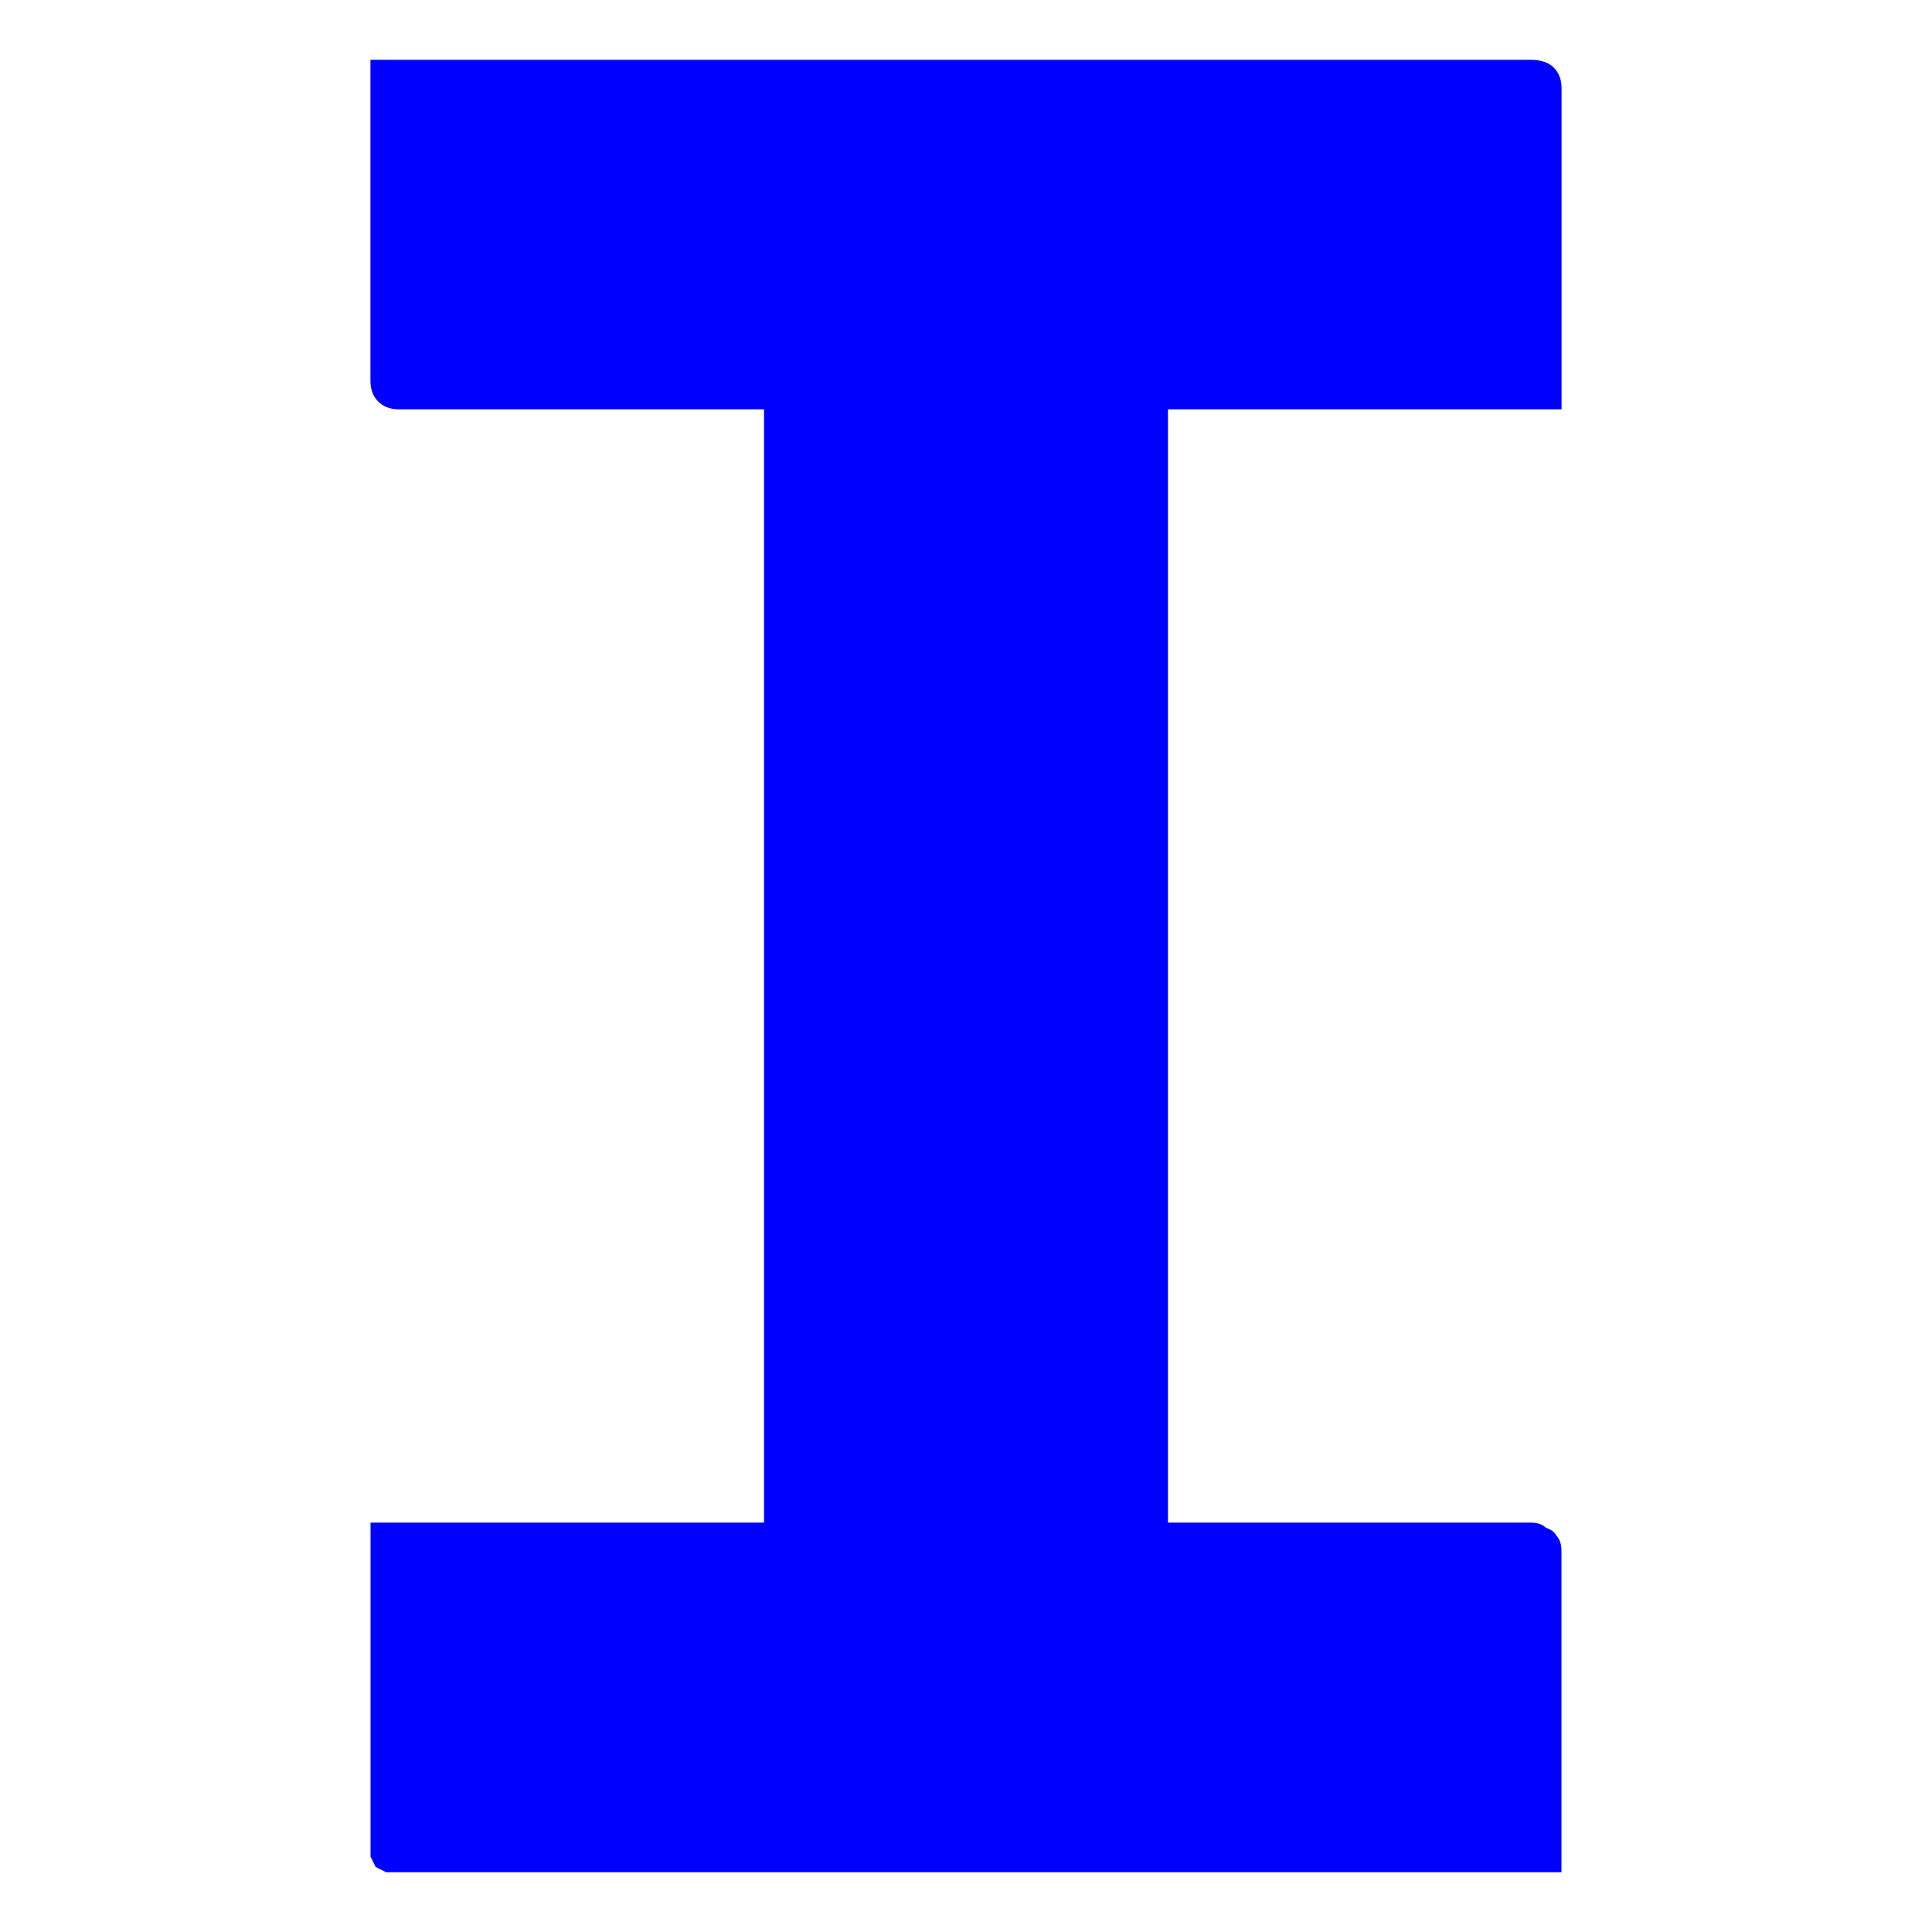
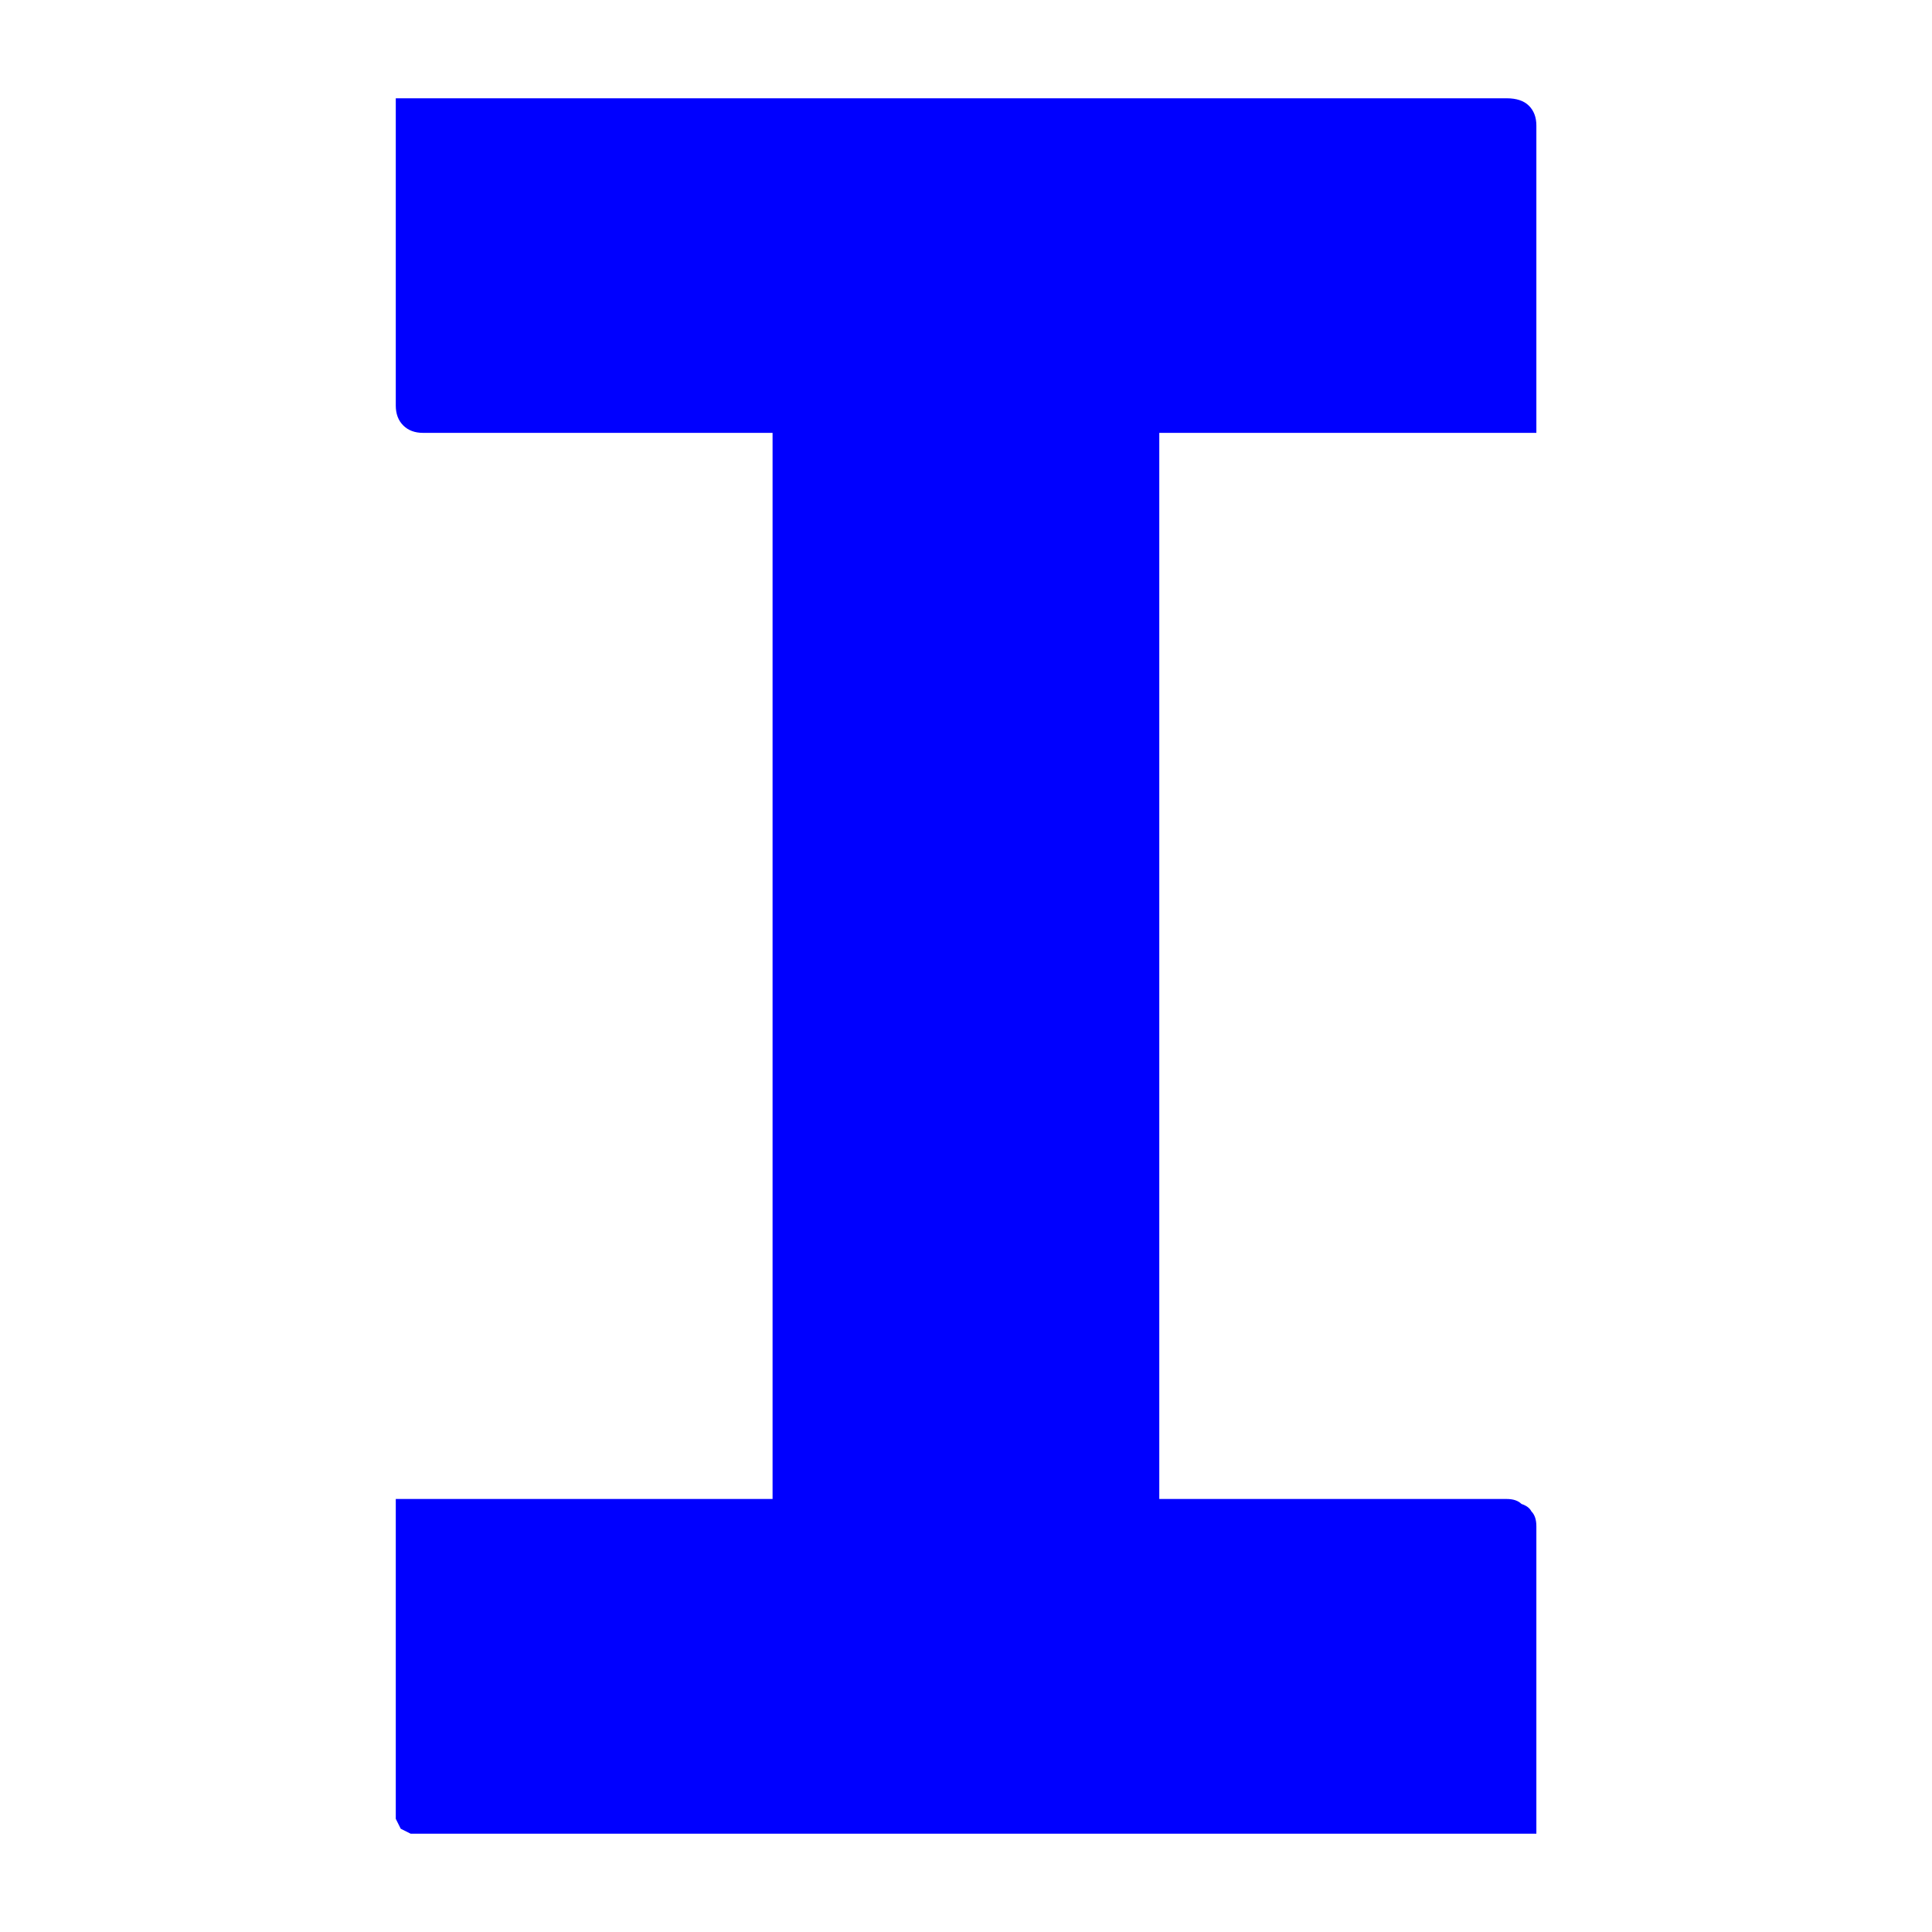
<svg xmlns="http://www.w3.org/2000/svg" width="50" height="50" viewBox="0 0 13.229 13.229" version="1.1" id="svg22">
  <defs id="defs19" />
  <g id="layer1">
-     <g id="g6712" transform="matrix(0.6205562,0,0,0.6205562,-3.22469,-1.725863)">
-       <g aria-label="I" id="text3176" style="font-weight:800;font-size:28.57px;line-height:1.25;font-family:Recursive;-inkscape-font-specification:'Recursive Ultra-Bold';letter-spacing:-1.217px;fill:#0000ff;stroke-width:0.714">
-         <path d="m 18.084,21.011 h -4.571 l 0.114,-1.314 q 0,-0.457 0,-1.057 0,-0.6 0,-1.057 0,-1.457 0,-2.914 0,-1.457 0,-2.914 0,-1.486 0,-2.943 0,-1.486 0,-2.943 h 4.571 l -0.114,1.314 q 0,0.457 0,1.057 0,0.571 0,1.057 0,1.457 0,2.943 0,1.457 0,2.943 0,1.457 0,2.914 0,1.457 0,2.914 z m 4.343,2.428 H 9.599 q -0.086,0 -0.143,0 -0.057,-0.029 -0.114,-0.057 -0.029,-0.057 -0.057,-0.114 0,-0.057 0,-0.143 0,-0.629 0,-1.2 0,-0.571 0,-1.143 0,-0.571 0,-1.2 H 22.084 q 0.114,0 0.171,0.057 0.086,0.029 0.114,0.086 0.057,0.057 0.057,0.171 0,0.629 0,1.2 0,0.571 0,1.143 0,0.571 0,1.2 z M 9.284,3.441 H 22.084 q 0.171,0 0.257,0.086 0.086,0.086 0.086,0.229 0,0.486 0,0.914 0,0.429 0,0.857 0,0.429 0,0.857 0,0.429 0,0.914 H 9.599 q -0.143,0 -0.229,-0.086 -0.086,-0.086 -0.086,-0.229 0,-0.486 0,-0.914 0,-0.429 0,-0.857 0,-0.429 0,-0.857 0,-0.457 0,-0.914 z" id="path9" />
-       </g>
-     </g>
+     <path d="M 7.939,11.113 H 5.223 L 5.29,10.332 q 0,-0.272 0,-0.628 0,-0.357 0,-0.628 0,-0.866 0,-1.732 0,-0.866 0,-1.732 0,-0.883 0,-1.749 0,-0.883 0,-1.749 h 2.716 l -0.068,0.781 q 0,0.272 0,0.628 0,0.34 0,0.628 0,0.866 0,1.749 0,0.866 0,1.749 0,0.866 0,1.732 0,0.866 0,1.732 z m 2.58,1.443 H 2.897 q -0.051,0 -0.085,0 -0.034,-0.017 -0.068,-0.034 -0.017,-0.034 -0.034,-0.068 0,-0.034 0,-0.085 0,-0.373 0,-0.713 0,-0.34 0,-0.679 0,-0.34 0,-0.713 h 7.606 q 0.068,0 0.102,0.034 0.051,0.017 0.068,0.051 0.034,0.034 0.034,0.102 0,0.373 0,0.713 0,0.34 0,0.679 0,0.34 0,0.713 z M 2.71,0.673 h 7.606 q 0.102,0 0.153,0.051 0.051,0.051 0.051,0.136 0,0.289 0,0.543 0,0.255 0,0.509 0,0.255 0,0.509 0,0.255 0,0.543 H 2.897 q -0.085,0 -0.136,-0.051 -0.051,-0.051 -0.051,-0.136 0,-0.289 0,-0.543 0,-0.255 0,-0.509 0,-0.255 0,-0.509 0,-0.272 3e-7,-0.543 z" id="path9" style="stroke-width:0.594;fill:#0000ff" />
  </g>
</svg>
